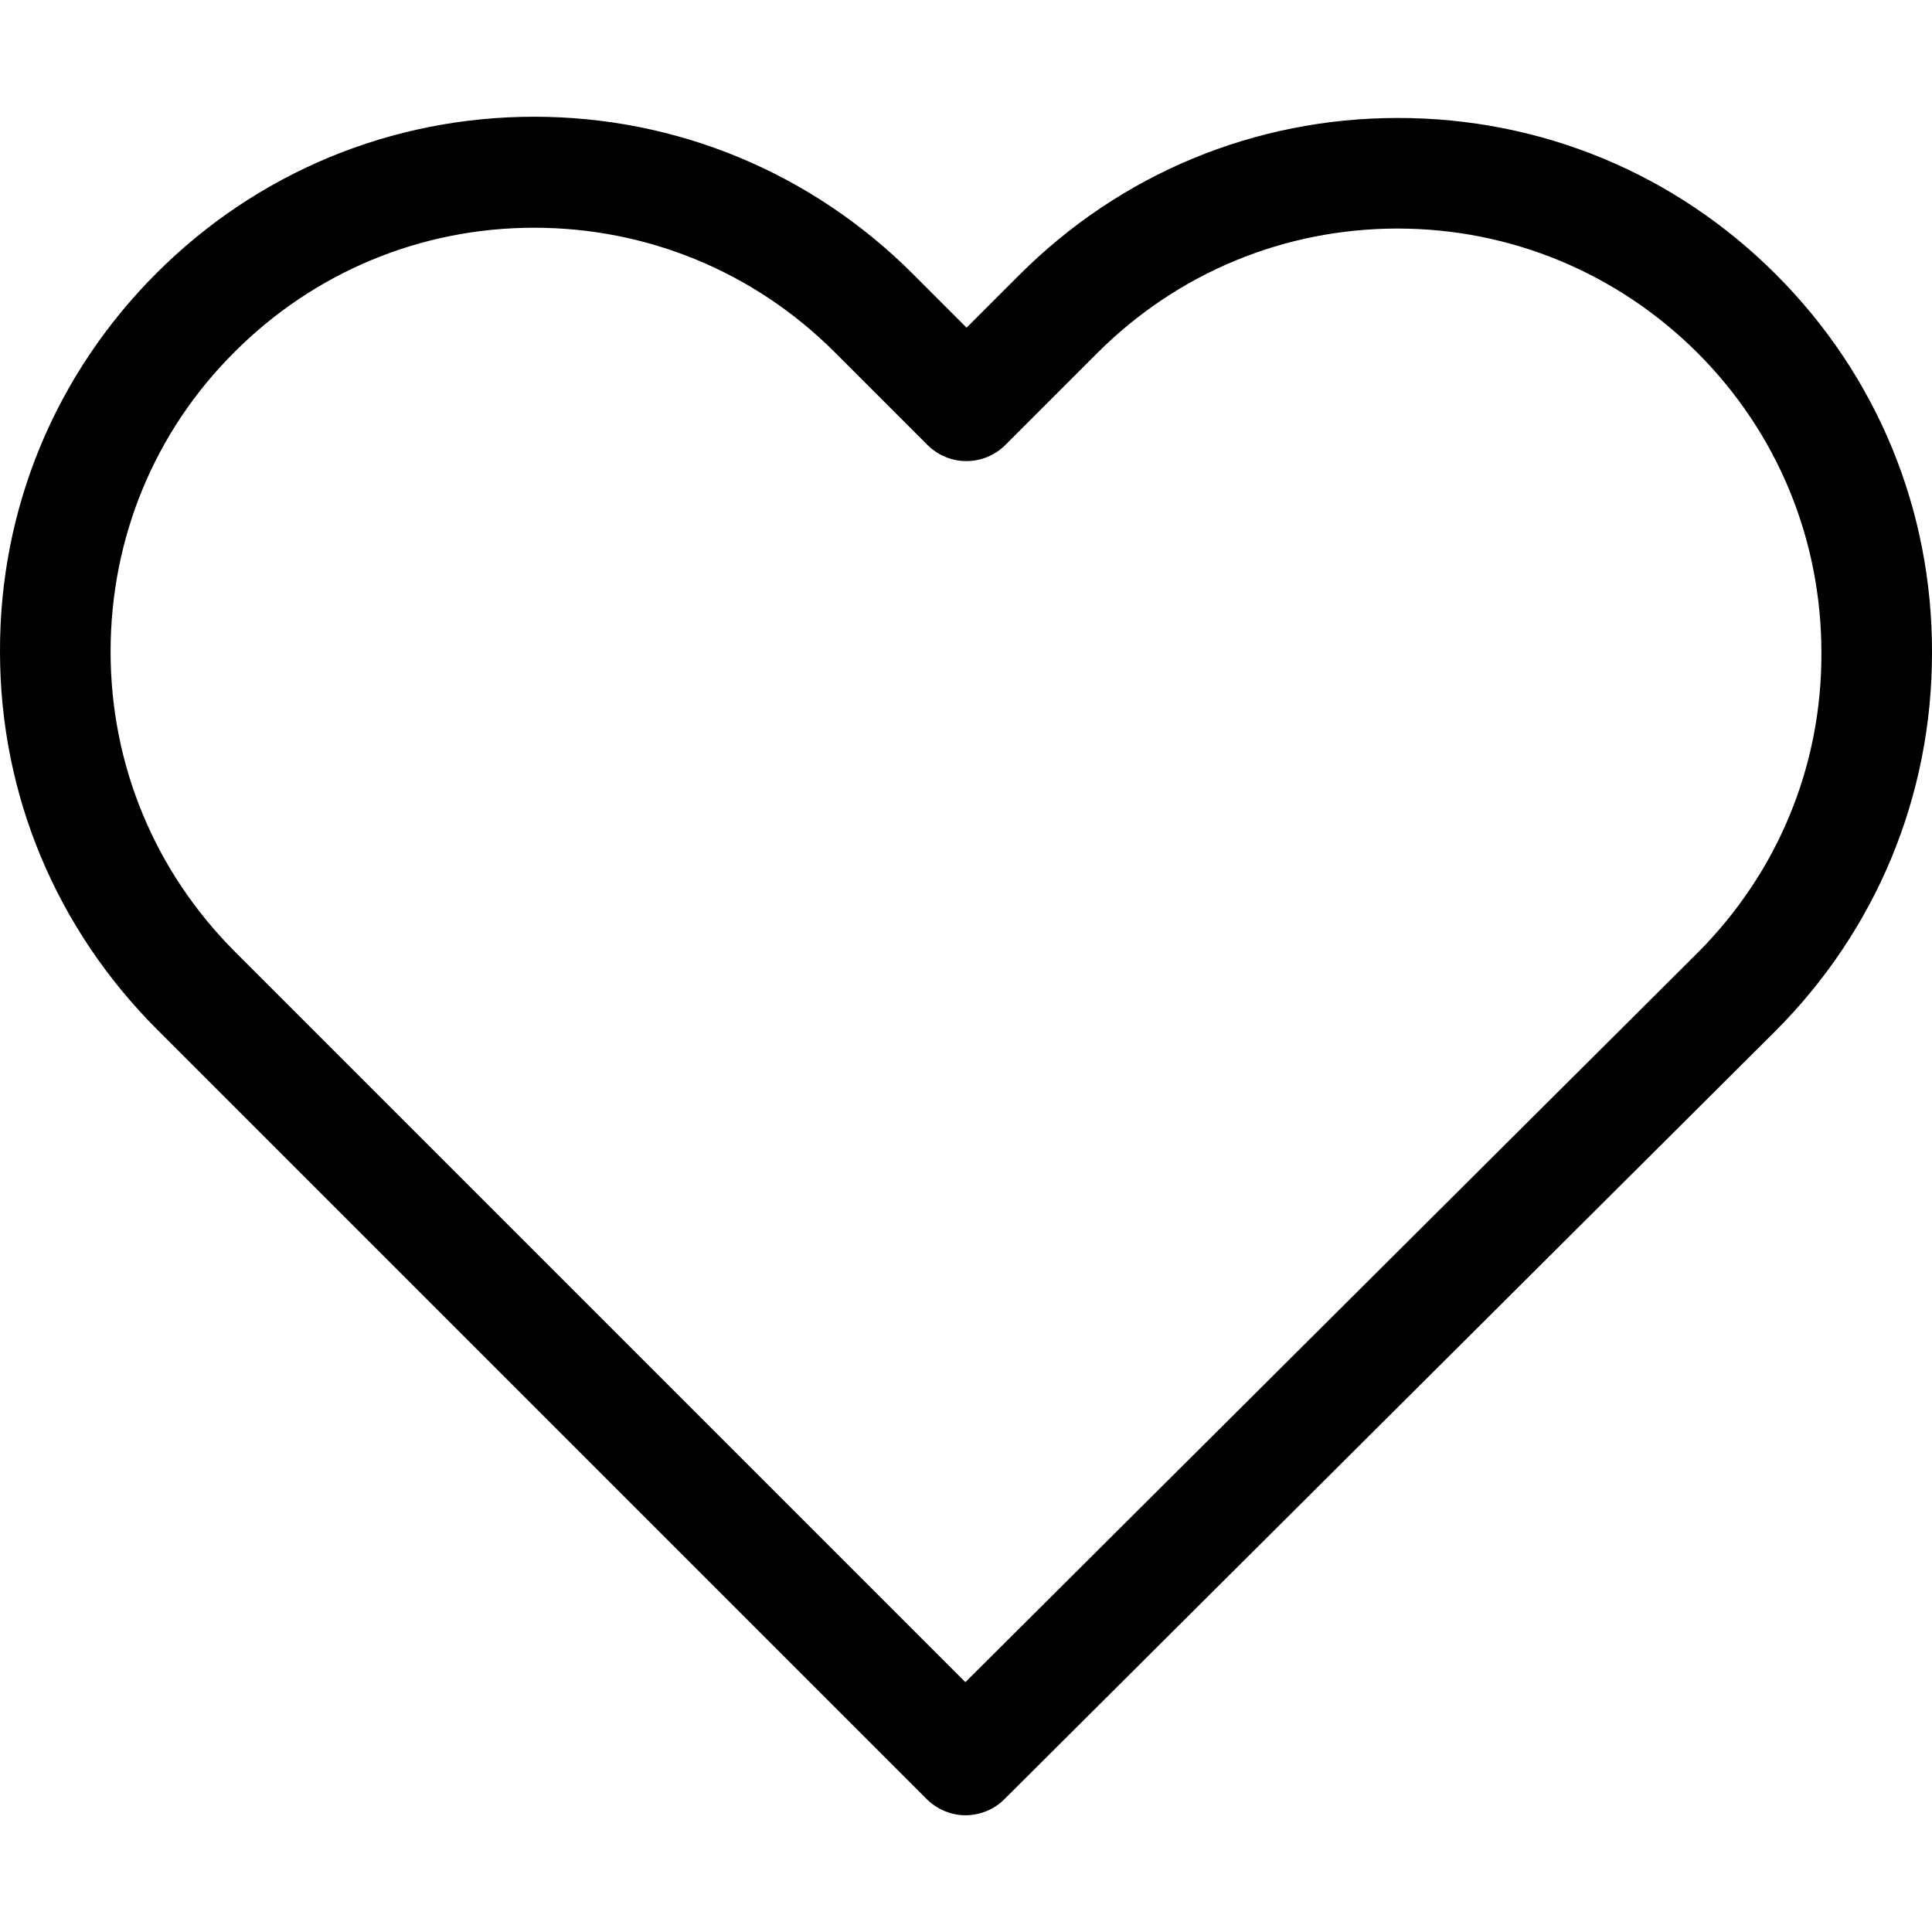
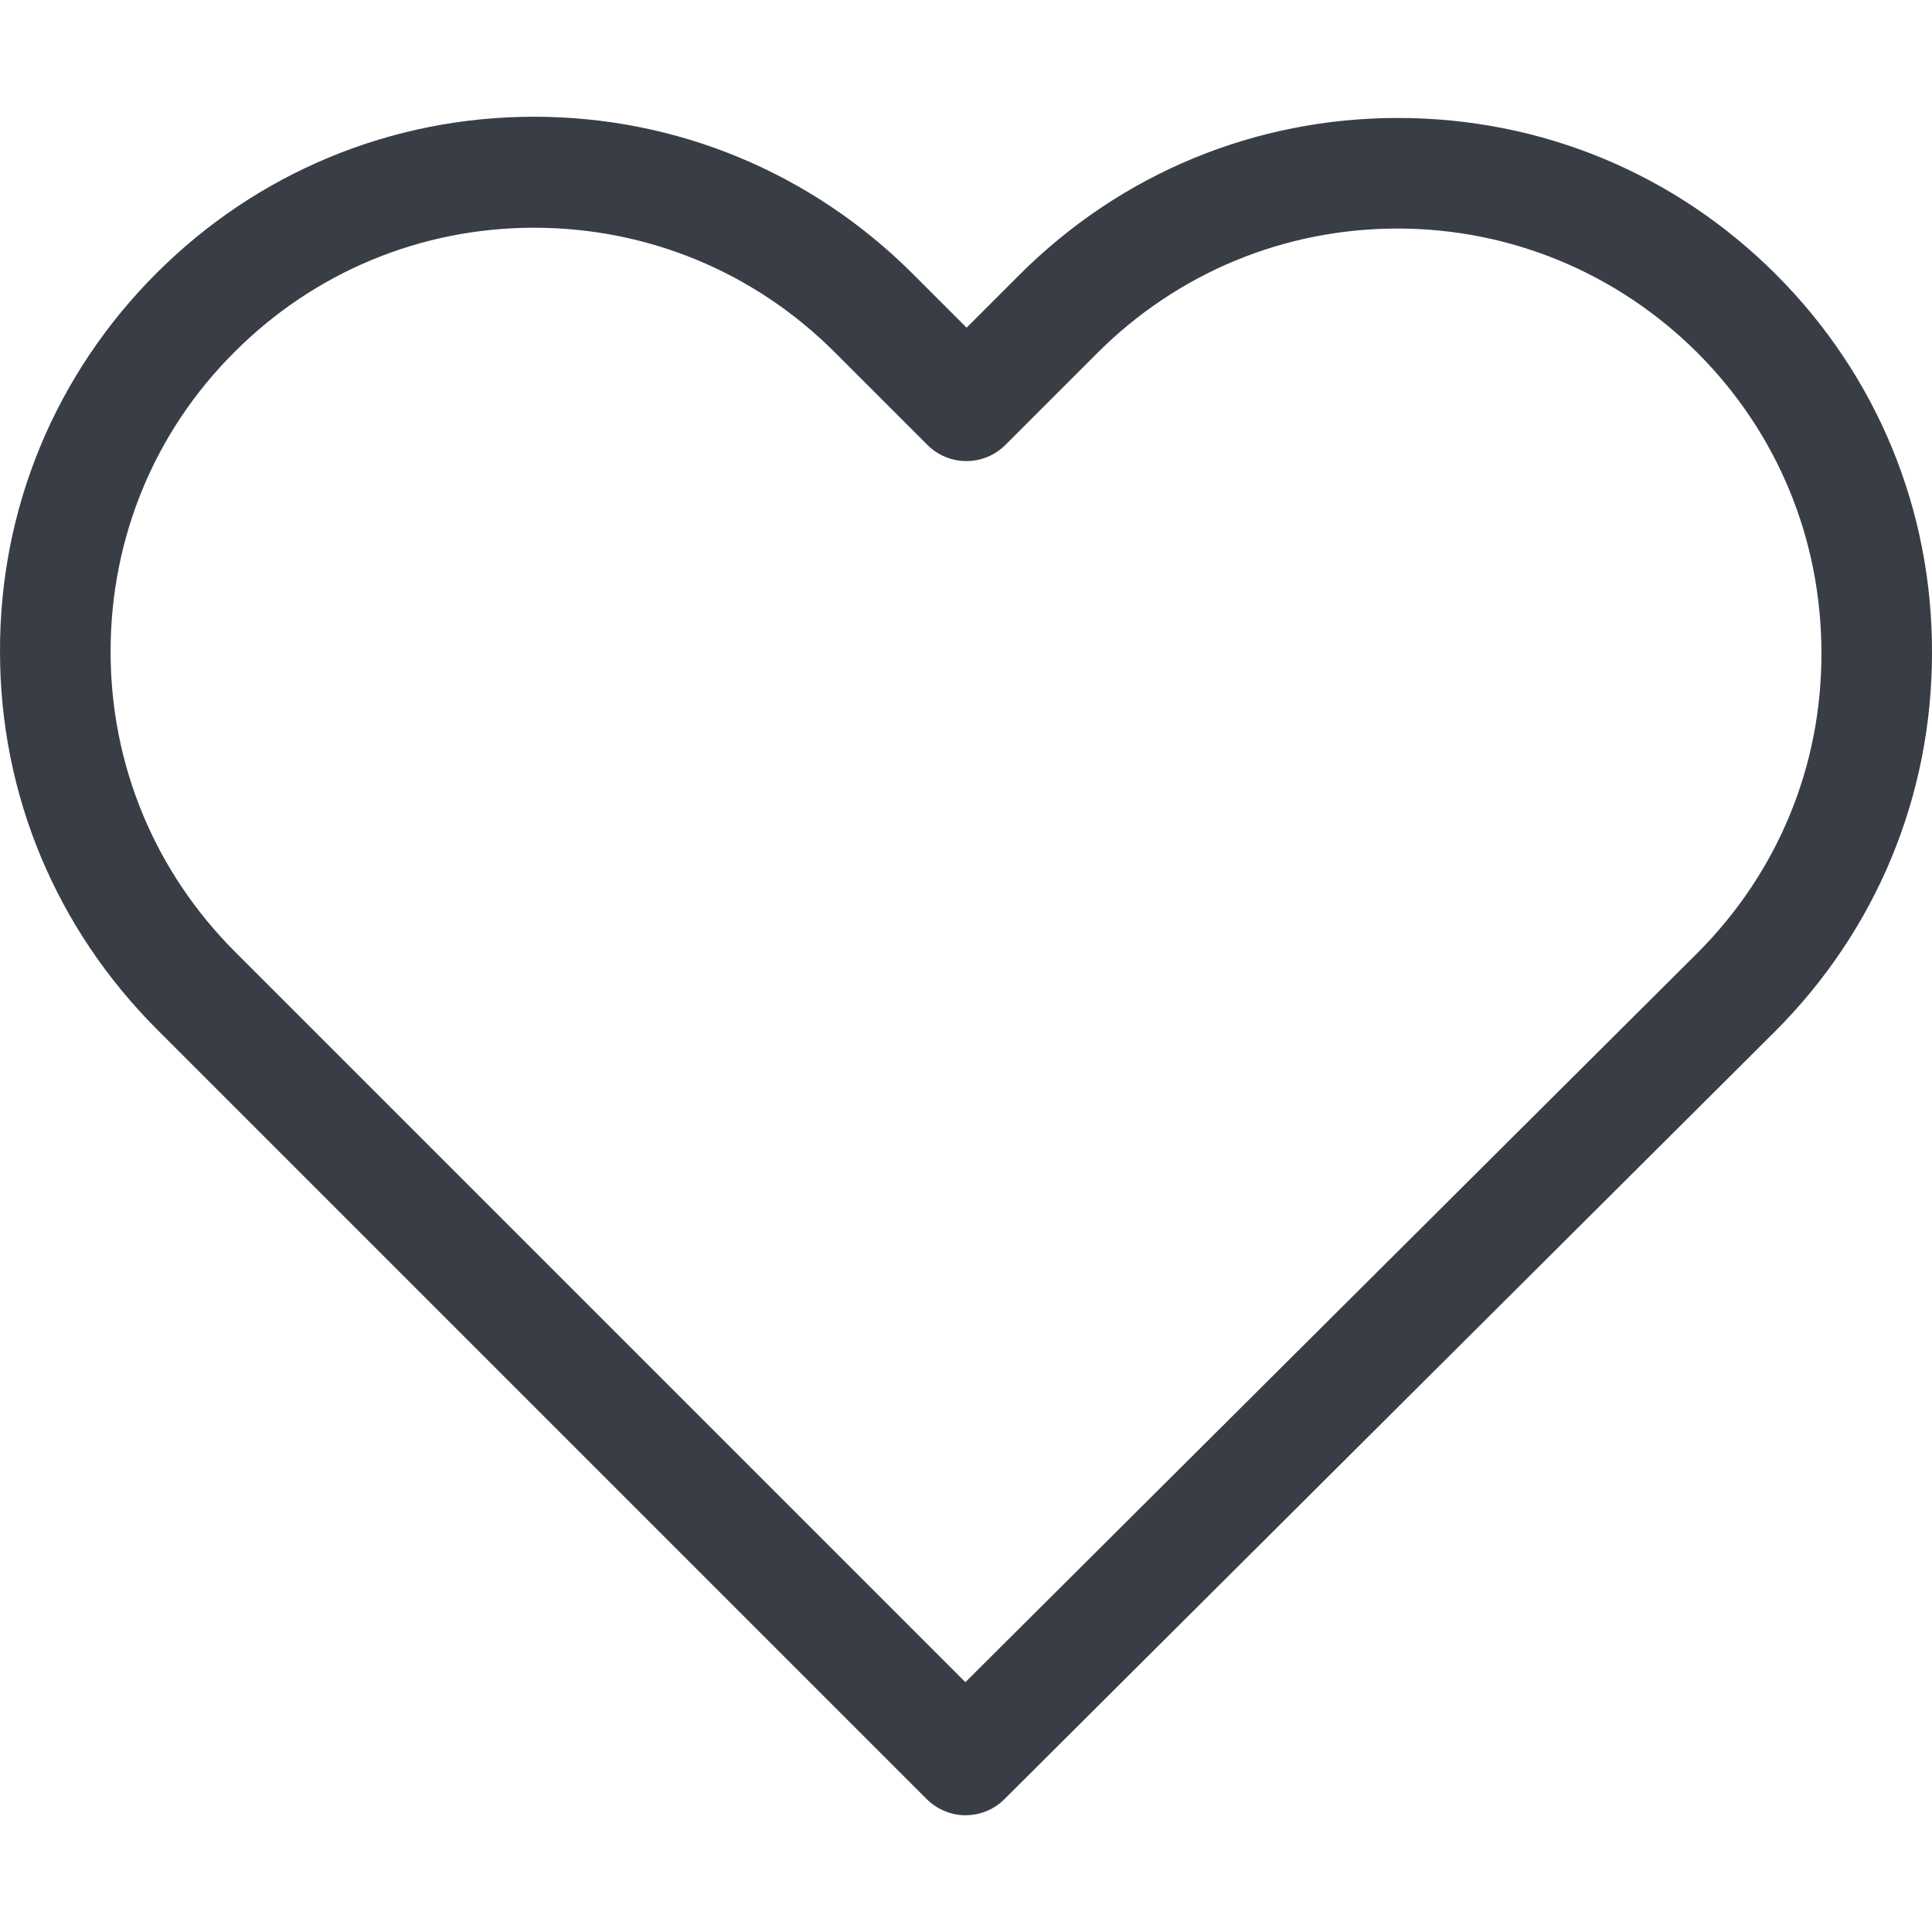
- <svg xmlns="http://www.w3.org/2000/svg" version="1.1" id="Capa_1" x="0px" y="0px" viewBox="0 0 471.701 471.701" style="enable-background:new 0 0 471.701 471.701;" xml:space="preserve">
+ <svg xmlns="http://www.w3.org/2000/svg" fill="#393E46" version="1.1" id="Capa_1" x="0px" y="0px" viewBox="0 0 471.701 471.701" style="enable-background:new 0 0 471.701 471.701;" xml:space="preserve">
  <g>
    <path d="M433.601,67.001c-24.7-24.7-57.4-38.2-92.3-38.2s-67.7,13.6-92.4,38.3l-12.9,12.9l-13.1-13.1   c-24.7-24.7-57.6-38.4-92.5-38.4c-34.8,0-67.6,13.6-92.2,38.2c-24.7,24.7-38.3,57.5-38.2,92.4c0,34.9,13.7,67.6,38.4,92.3   l187.8,187.8c2.6,2.6,6.1,4,9.5,4c3.4,0,6.9-1.3,9.5-3.9l188.2-187.5c24.7-24.7,38.3-57.5,38.3-92.4   C471.801,124.501,458.301,91.701,433.601,67.001z M414.401,232.701l-178.7,178l-178.3-178.3c-19.6-19.6-30.4-45.6-30.4-73.3   s10.7-53.7,30.3-73.2c19.5-19.5,45.5-30.3,73.1-30.3c27.7,0,53.8,10.8,73.4,30.4l22.6,22.6c5.3,5.3,13.8,5.3,19.1,0l22.4-22.4   c19.6-19.6,45.7-30.4,73.3-30.4c27.6,0,53.6,10.8,73.2,30.3c19.6,19.6,30.3,45.6,30.3,73.3   C444.801,187.101,434.001,213.101,414.401,232.701z" />
  </g>
  <g>
</g>
  <g>
</g>
  <g>
</g>
  <g>
</g>
  <g>
</g>
  <g>
</g>
  <g>
</g>
  <g>
</g>
  <g>
</g>
  <g>
</g>
  <g>
</g>
  <g>
</g>
  <g>
</g>
  <g>
</g>
  <g>
</g>
</svg>
